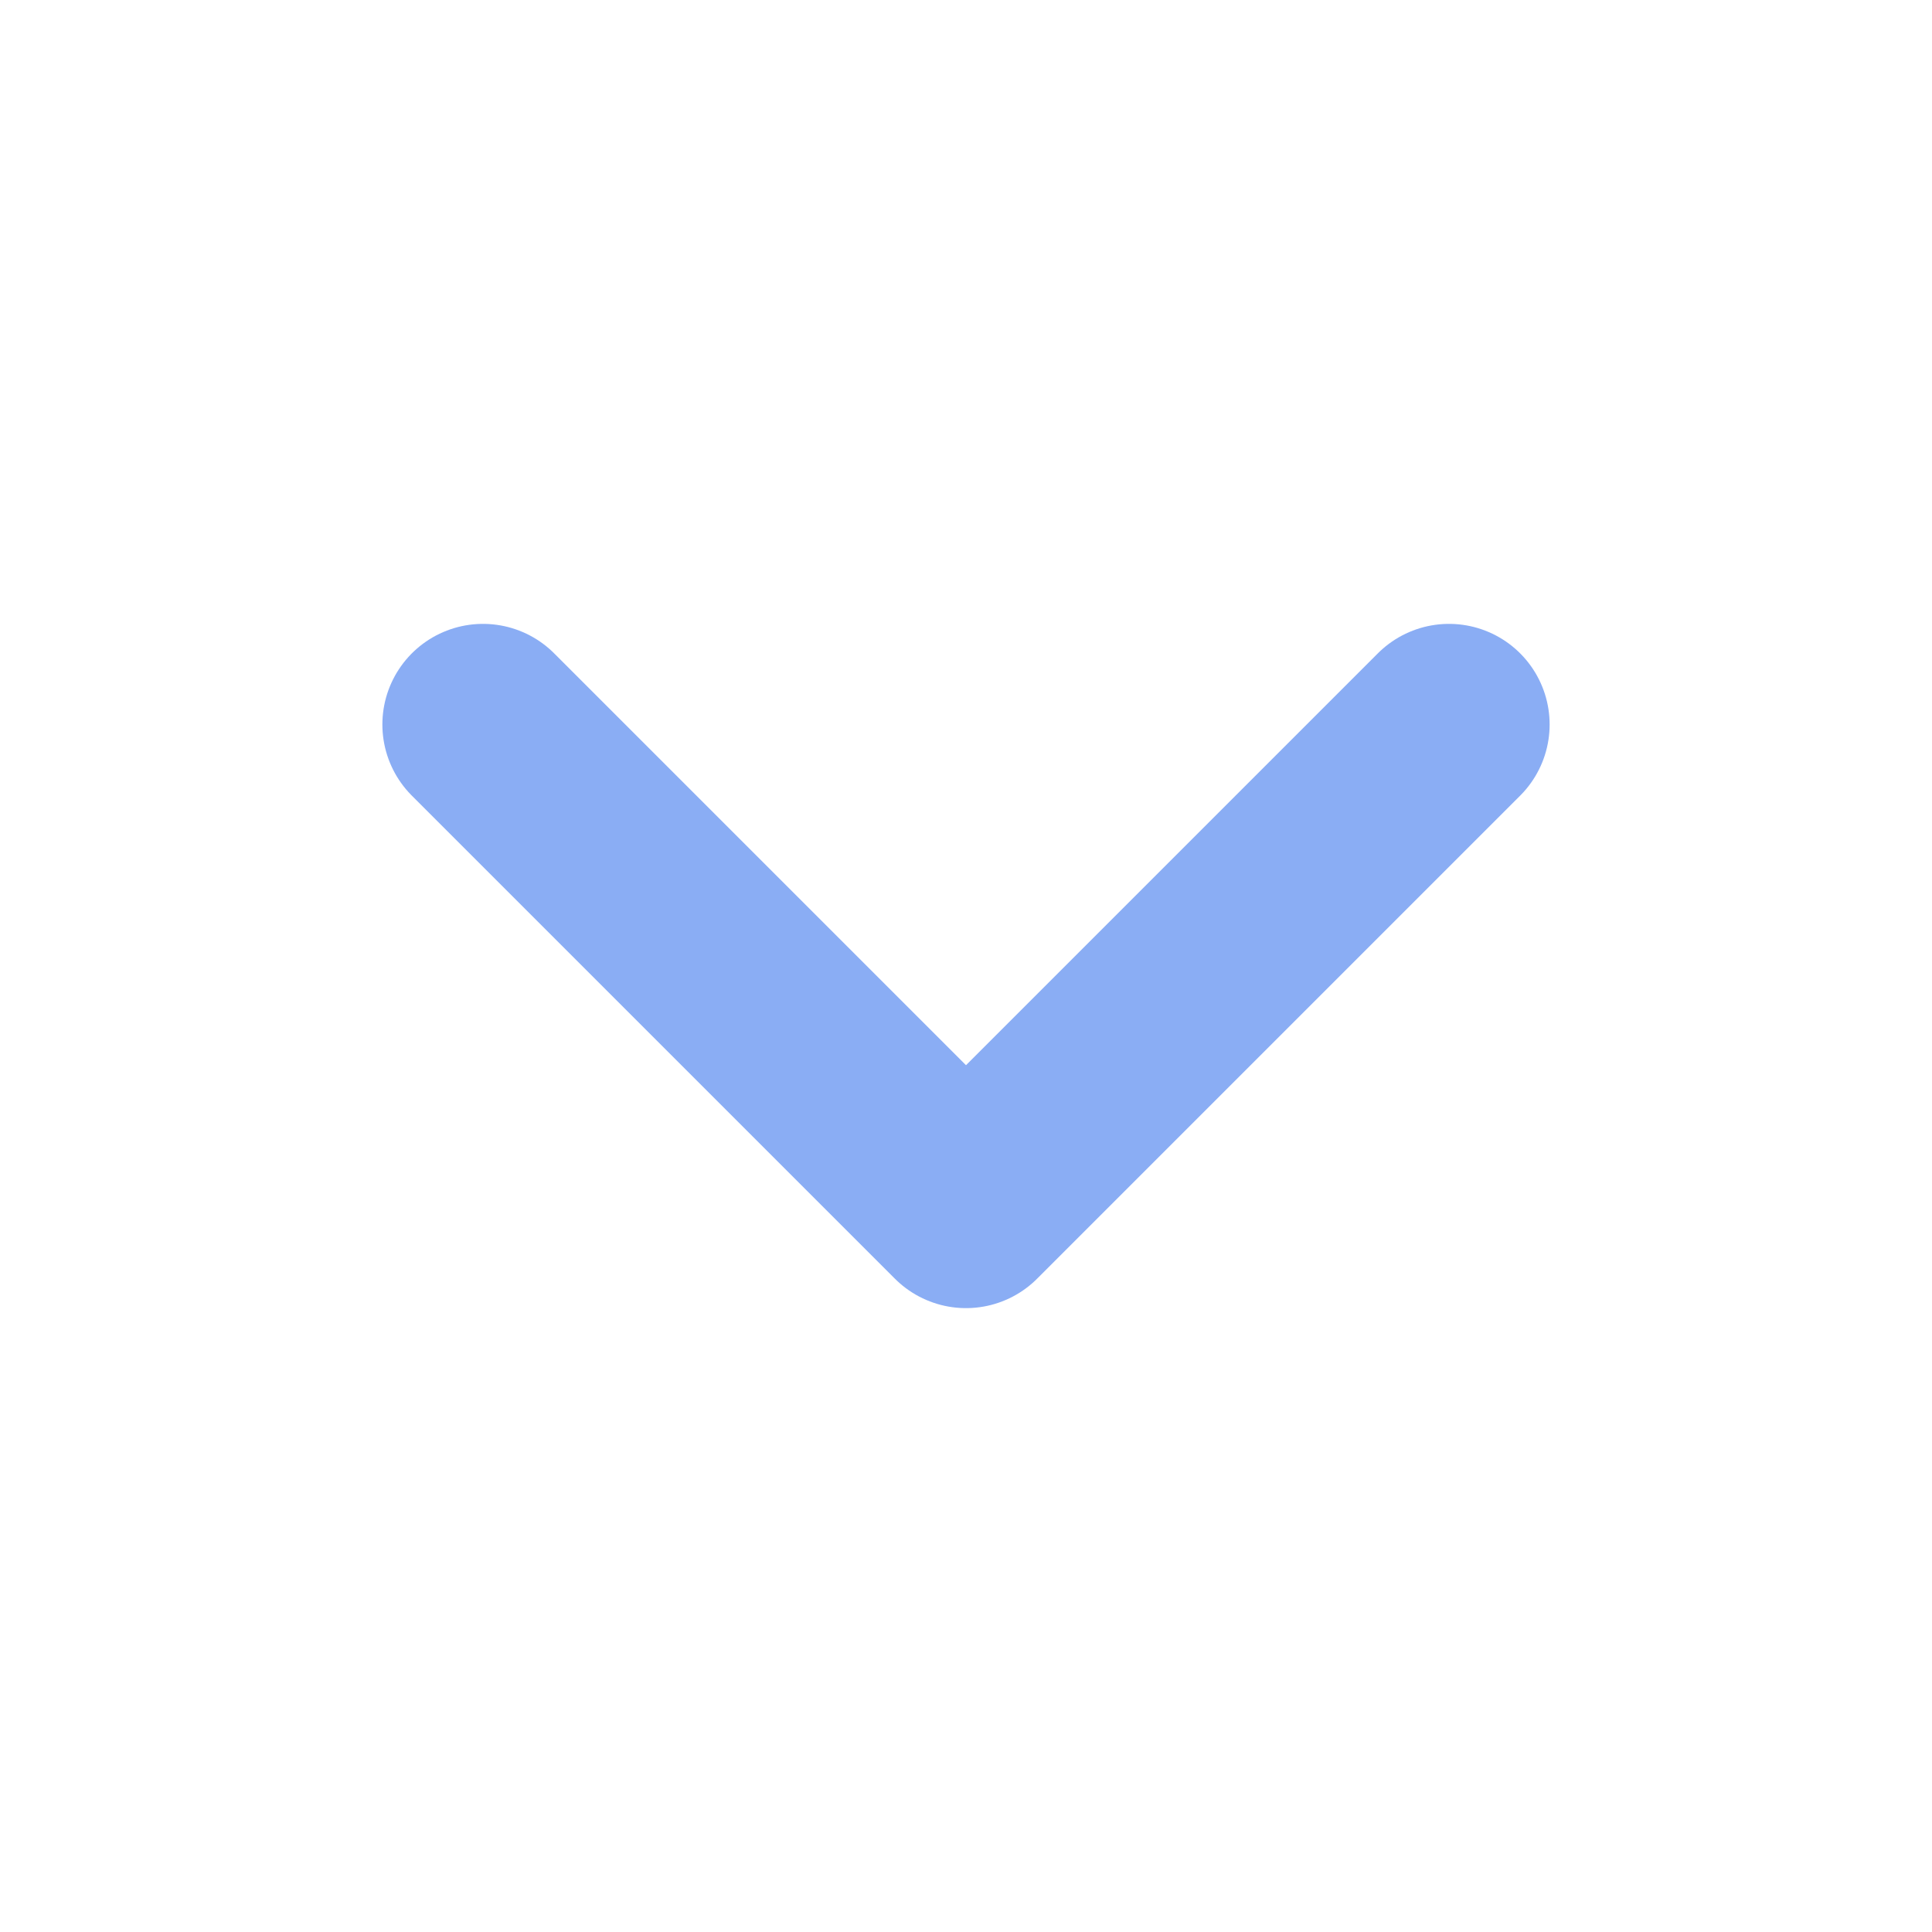
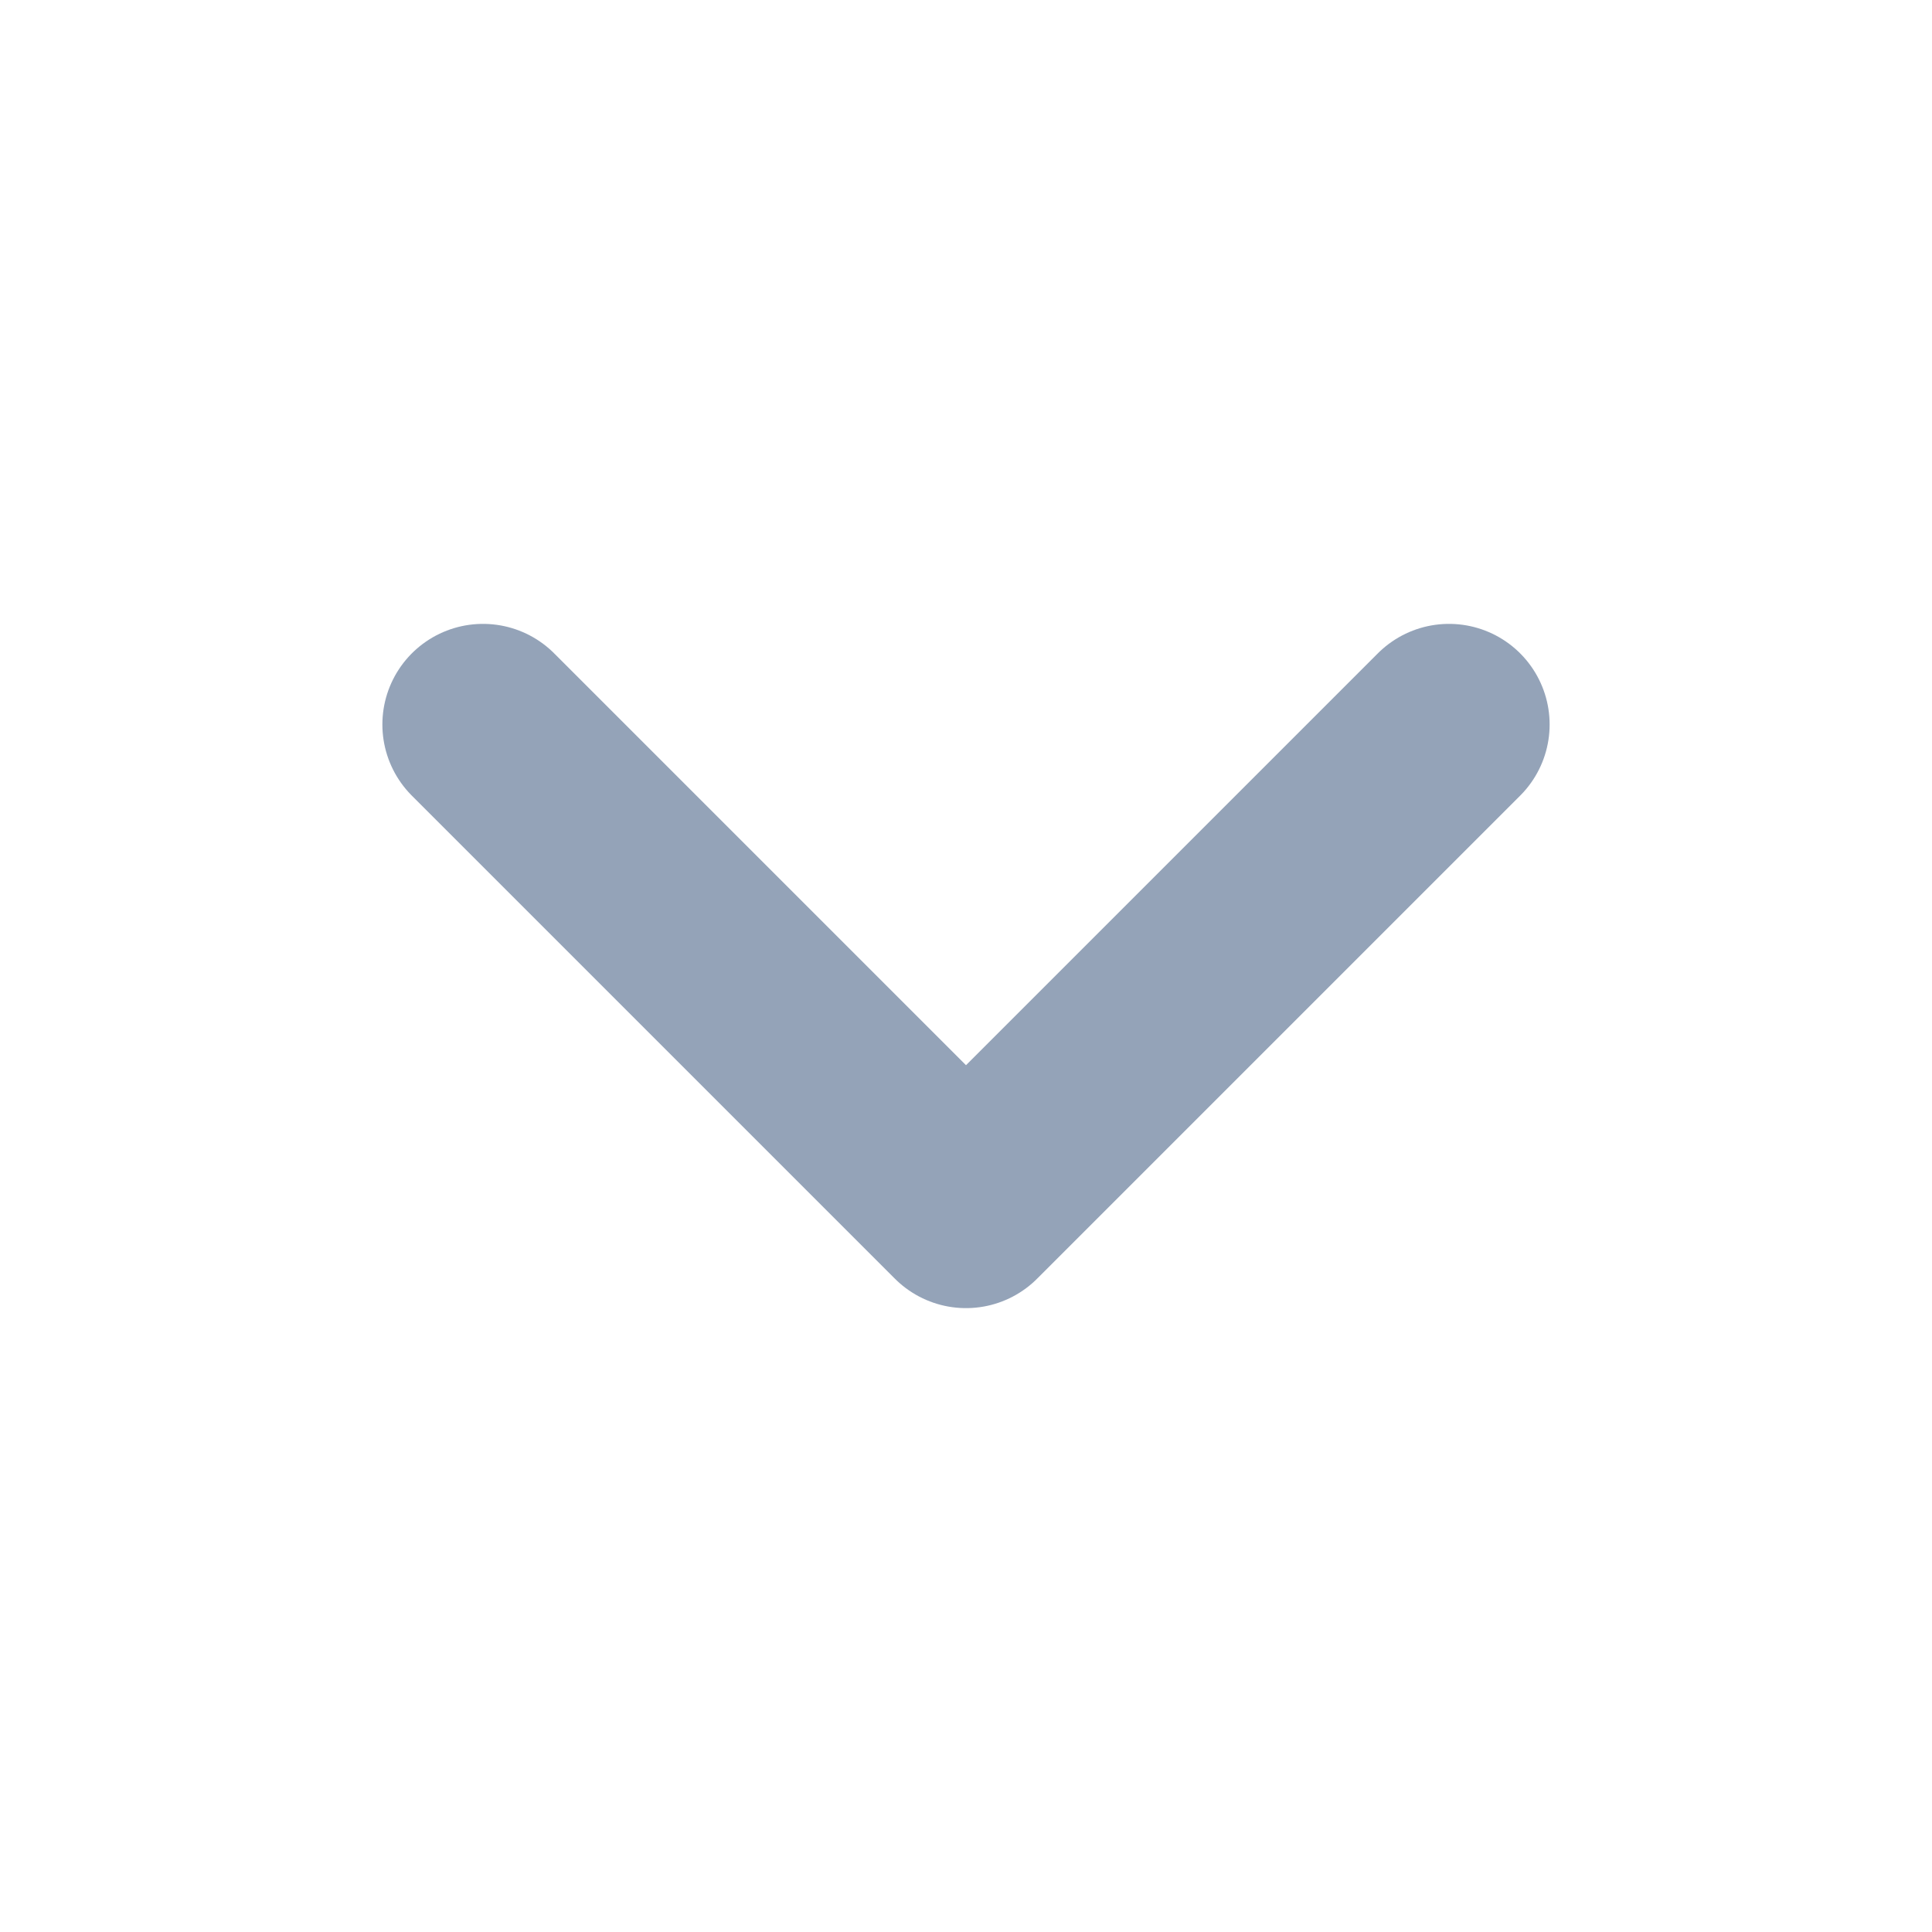
- <svg xmlns="http://www.w3.org/2000/svg" width="24" height="24" viewBox="0 0 24 24" fill="none" stroke="#8aadf4" stroke-width="2.5" stroke-linecap="round" stroke-linejoin="round">
+ <svg xmlns="http://www.w3.org/2000/svg" width="24" height="24" viewBox="0 0 24 24" fill="none" stroke="#94a3b8" stroke-width="2.5" stroke-linecap="round" stroke-linejoin="round">
  <path d="m6 9 6 6 6-6" />
</svg>
